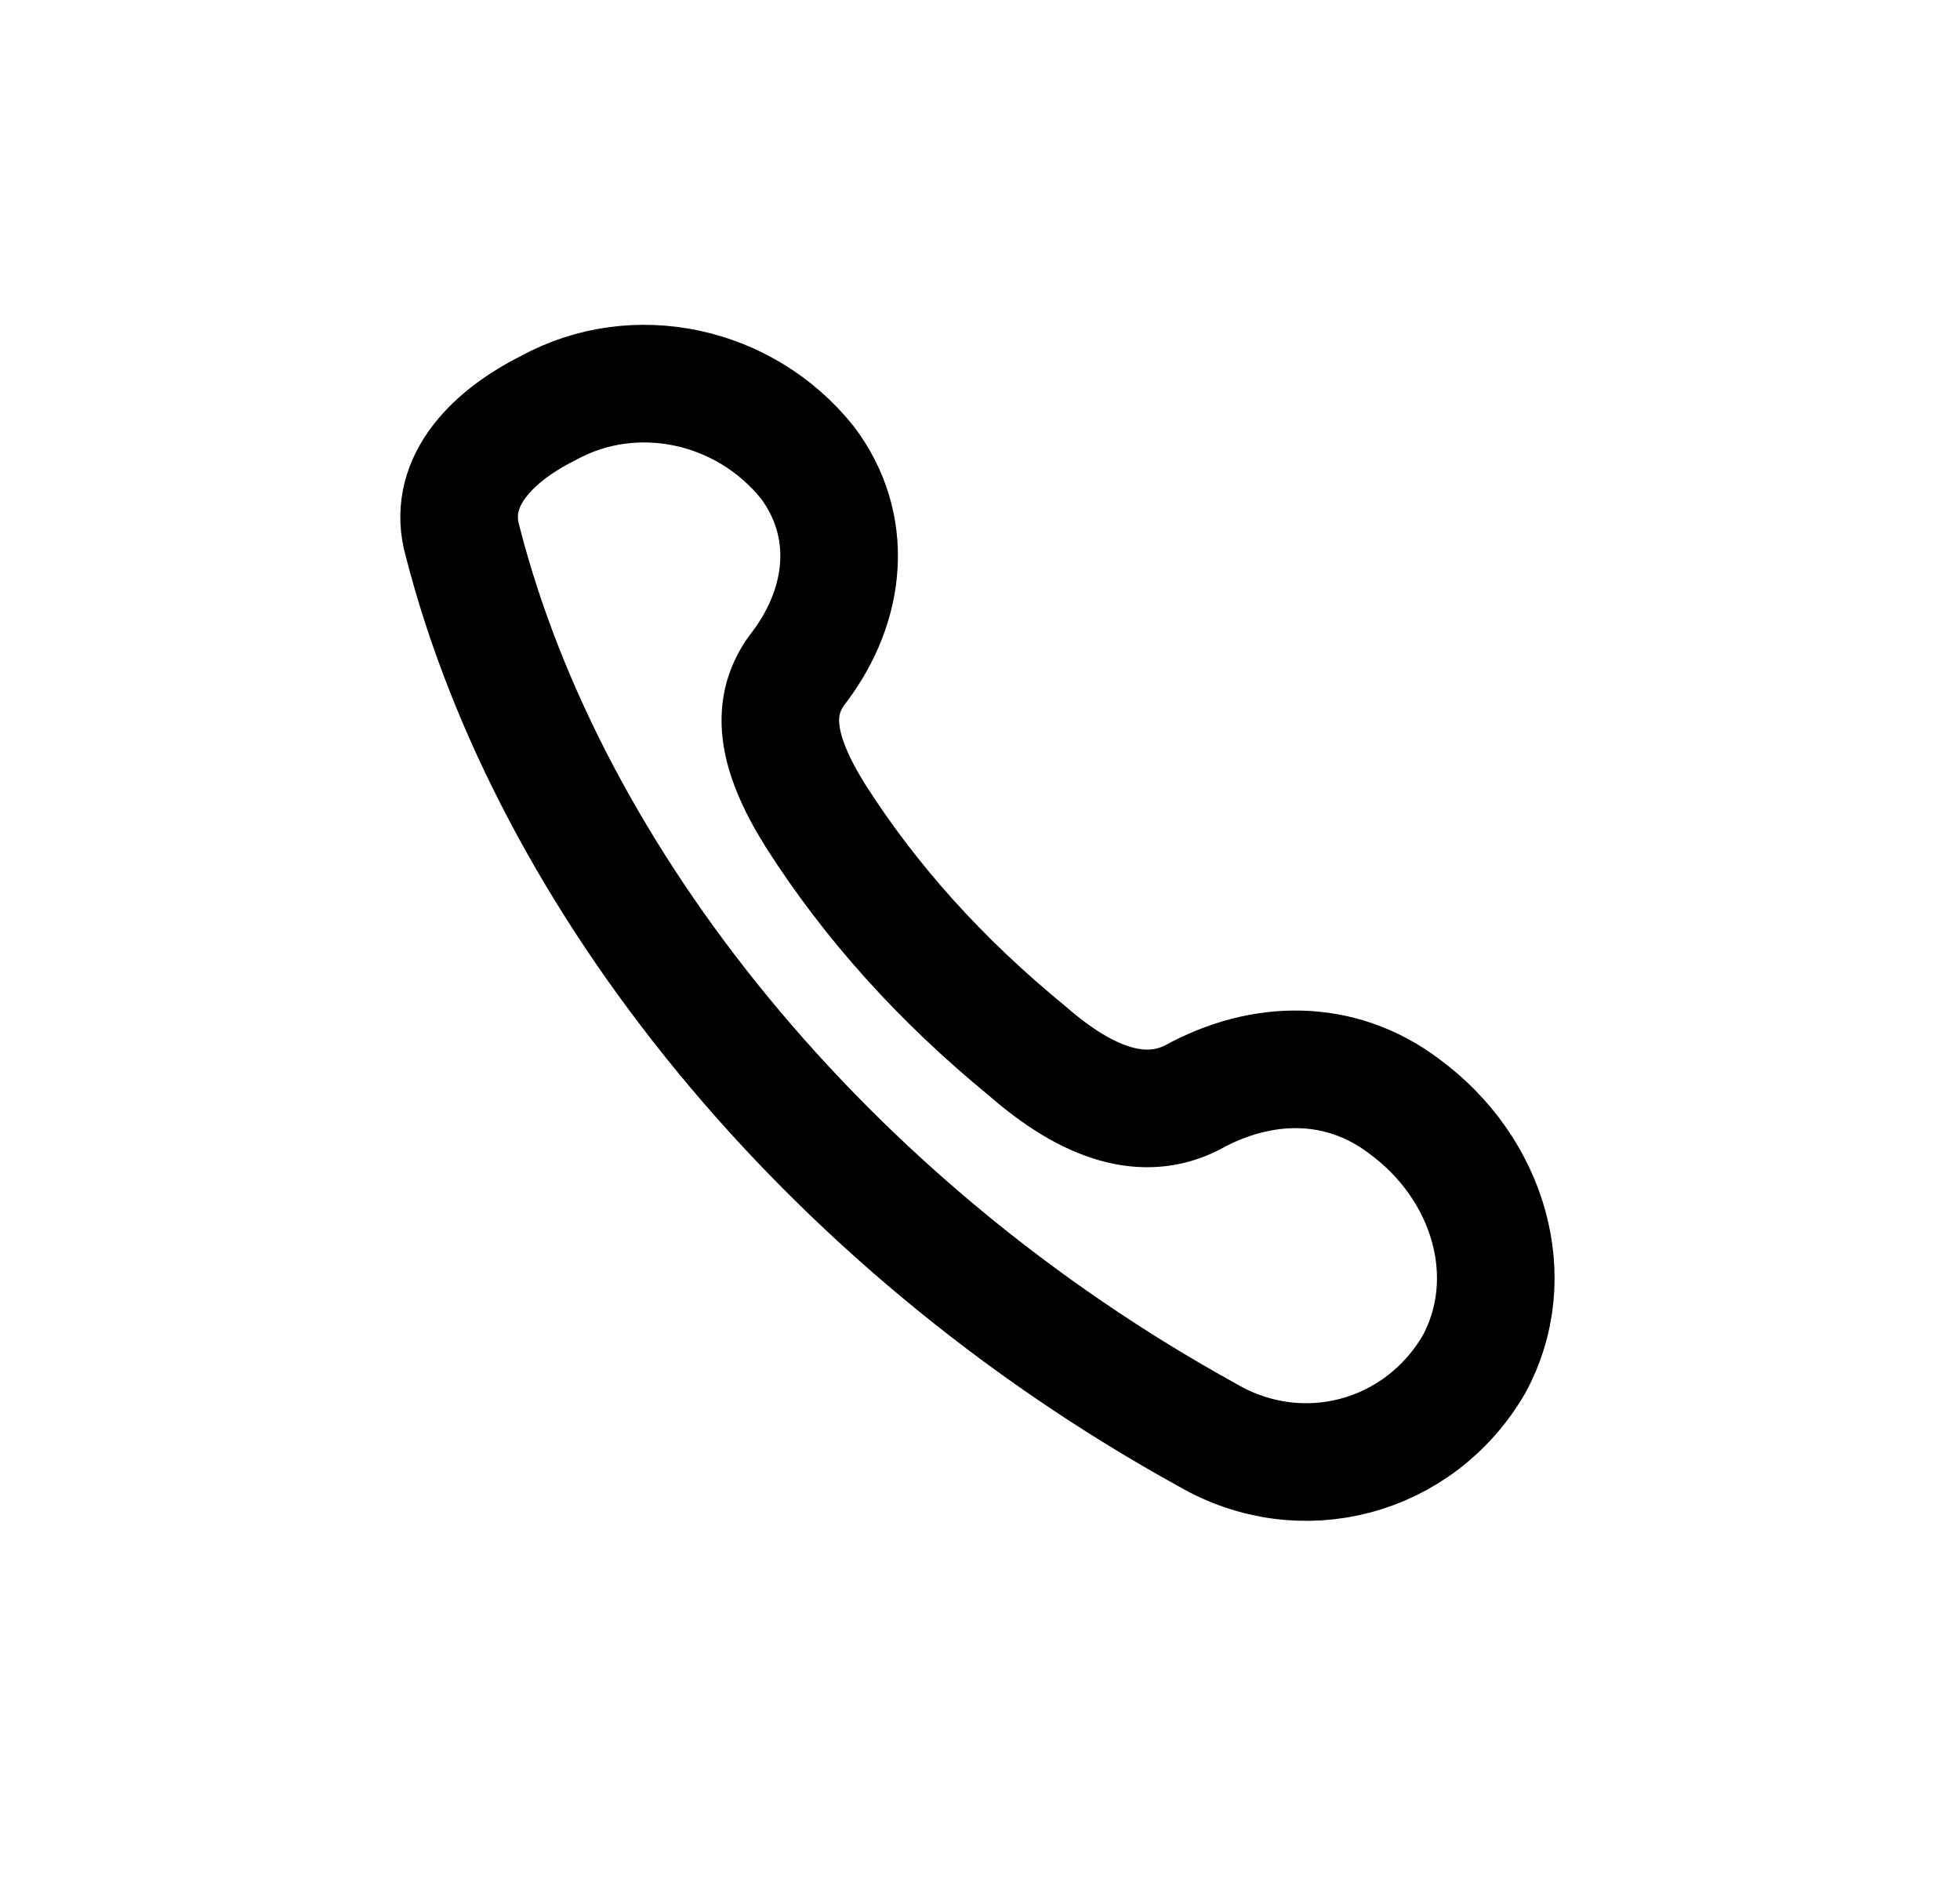
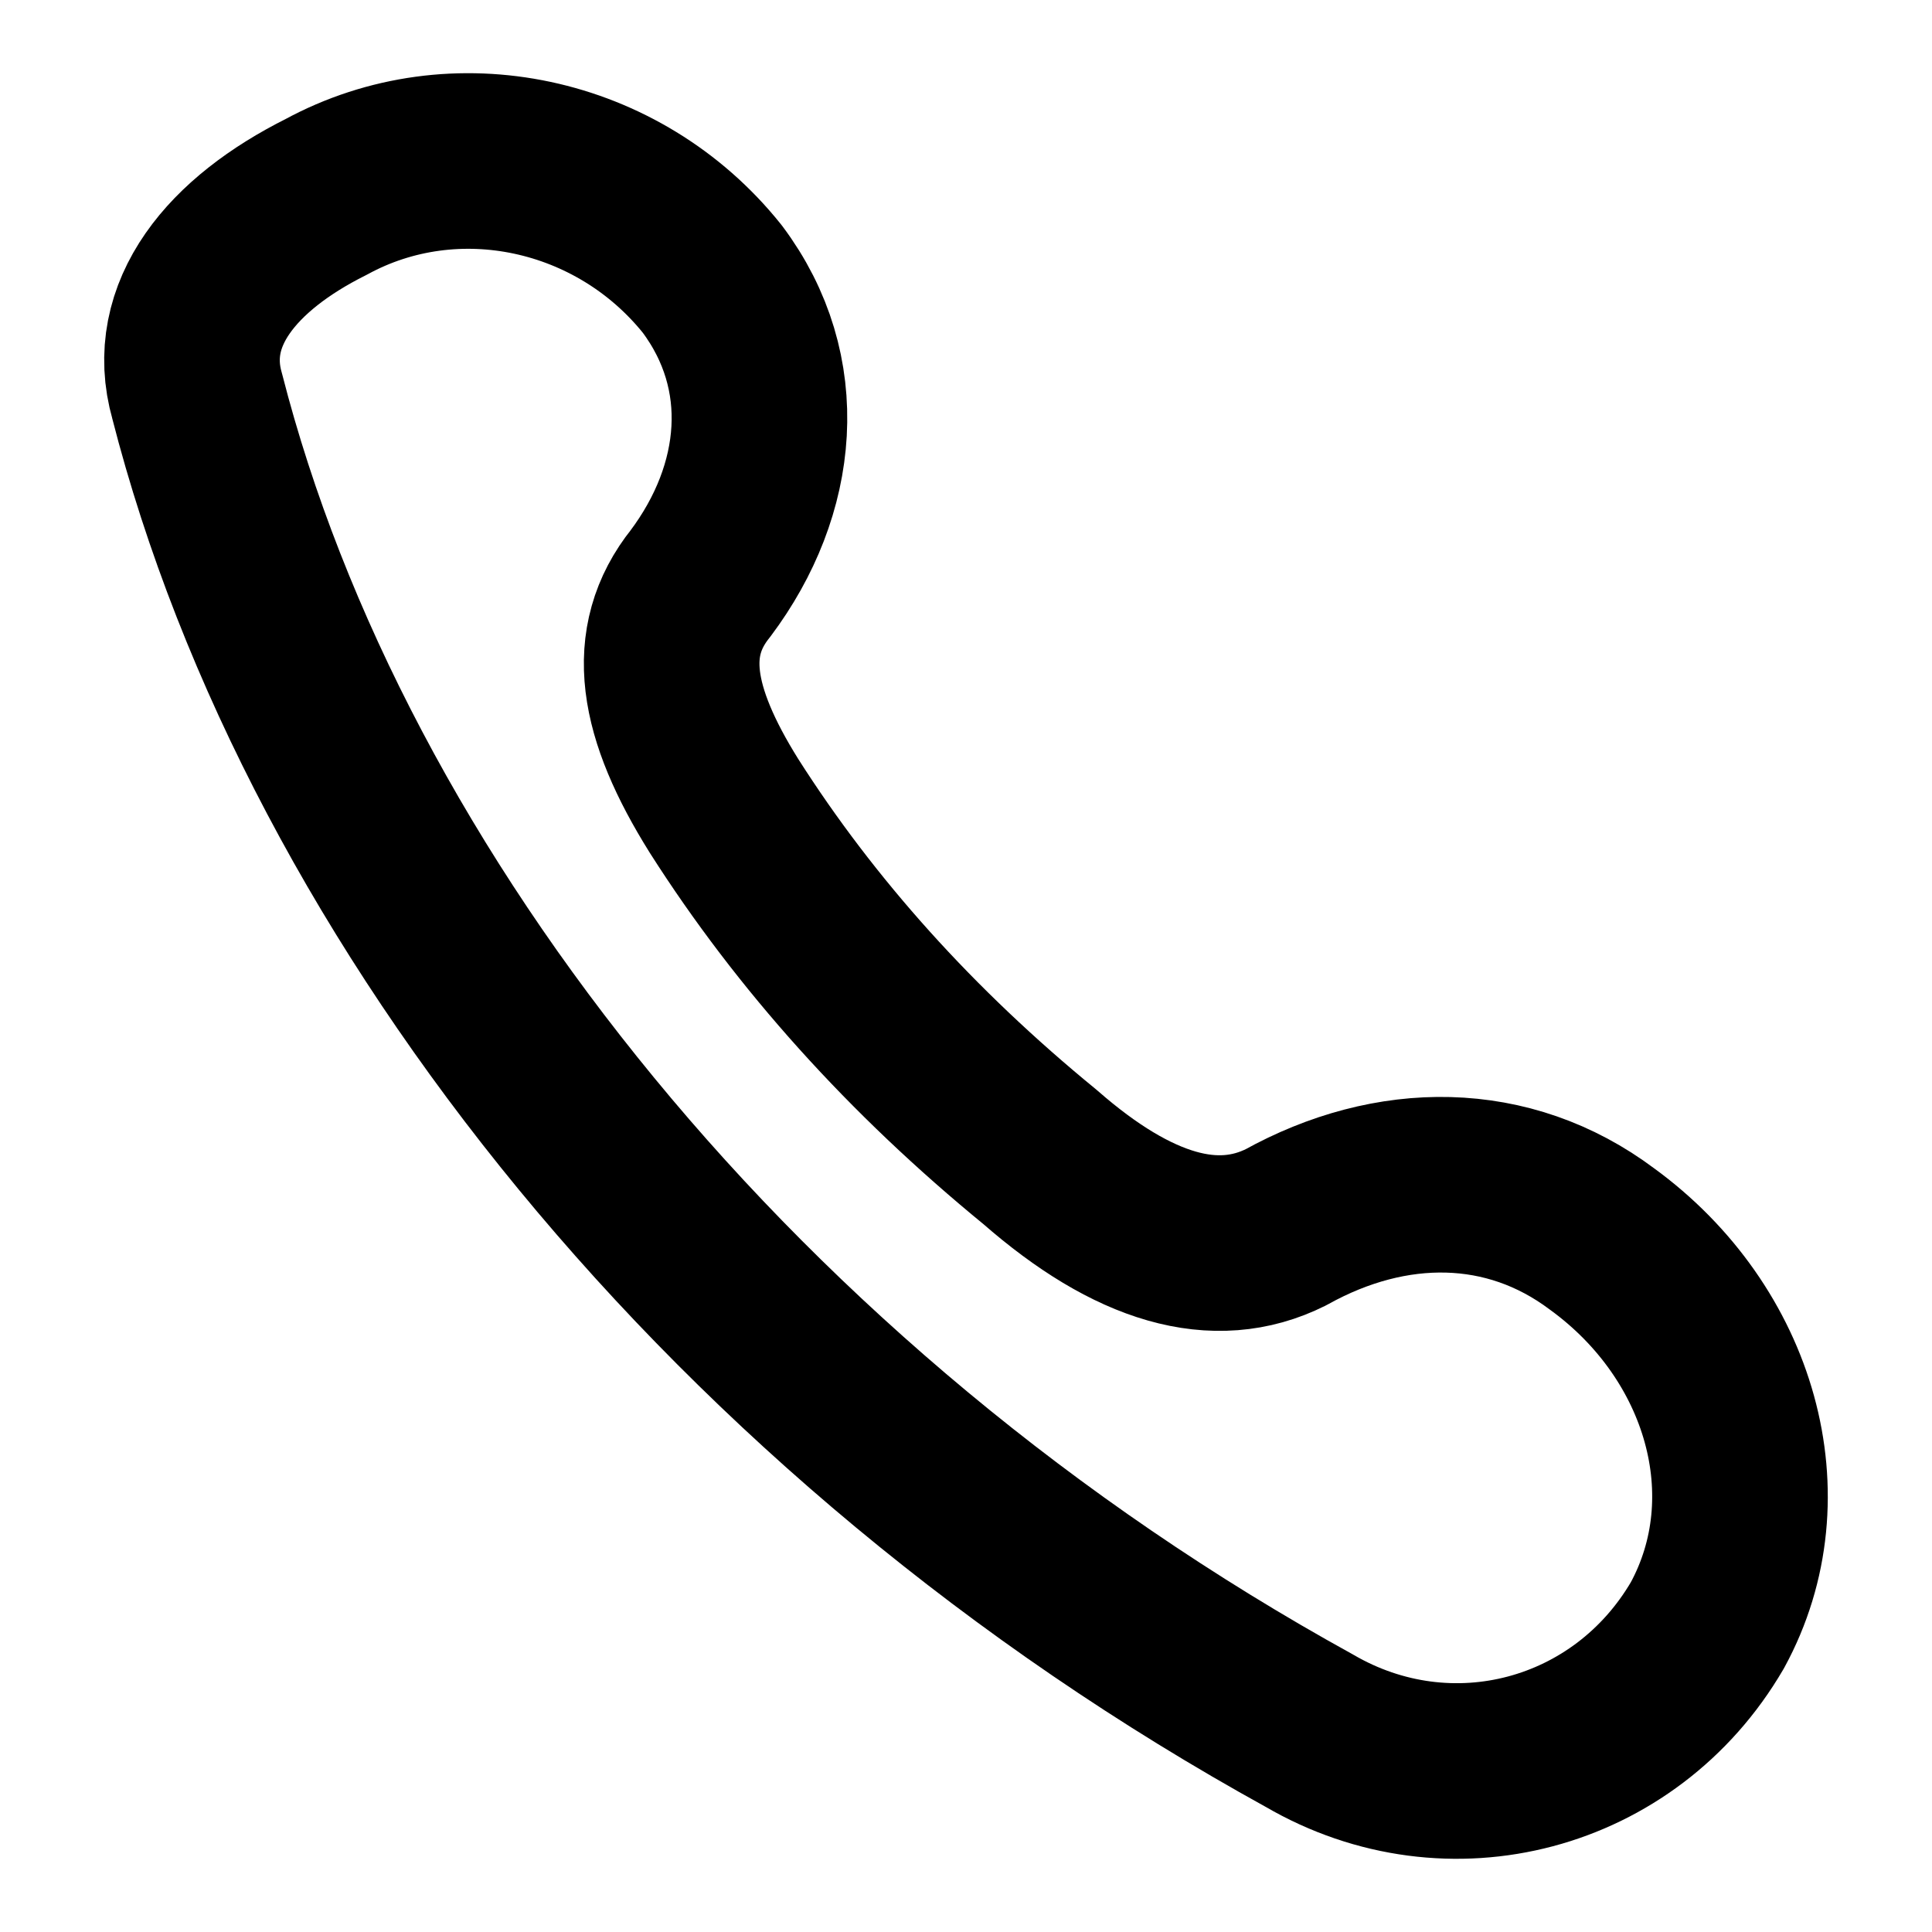
- <svg xmlns="http://www.w3.org/2000/svg" width="25" height="24" viewBox="0 0 25 24" fill="none">
-   <g>
+ <svg xmlns="http://www.w3.org/2000/svg" viewBox="0 0 24 24" fill="none">
+   <g transform="translate(-6.131343 -5.114663) scale(1.454303)">
    <g>
-       <path d="M7 5.2C8.1 4.6 9.5 4.9 10.3 5.9C10.9 6.7 10.8 7.7 10.2 8.5C9.8 9 9.9 9.6 10.4 10.4C11.1 11.5 12 12.5 13.1 13.4C13.9 14.1 14.6 14.3 15.2 14C16.1 13.5 17.1 13.5 17.9 14.1C19 14.9 19.4 16.3 18.8 17.4C18.1 18.6 16.6 19 15.4 18.3C10.5 15.6 7 11.2 5.9 6.9C5.7 6.2 6.2 5.6 7 5.2Z" stroke="currentColor" stroke-width="1.5" stroke-linejoin="round" />
+       <g>
+         <path d="M7 5.2C8.1 4.6 9.5 4.9 10.3 5.9C10.9 6.7 10.8 7.7 10.2 8.5C9.8 9 9.9 9.6 10.4 10.4C11.1 11.5 12 12.5 13.1 13.4C13.9 14.1 14.6 14.3 15.2 14C16.1 13.5 17.1 13.5 17.9 14.1C19 14.9 19.4 16.3 18.8 17.4C18.1 18.6 16.6 19 15.4 18.3C10.5 15.6 7 11.2 5.9 6.9C5.7 6.2 6.2 5.6 7 5.2Z" stroke="currentColor" stroke-width="1.5" stroke-linejoin="round" />
+       </g>
    </g>
  </g>
</svg>
